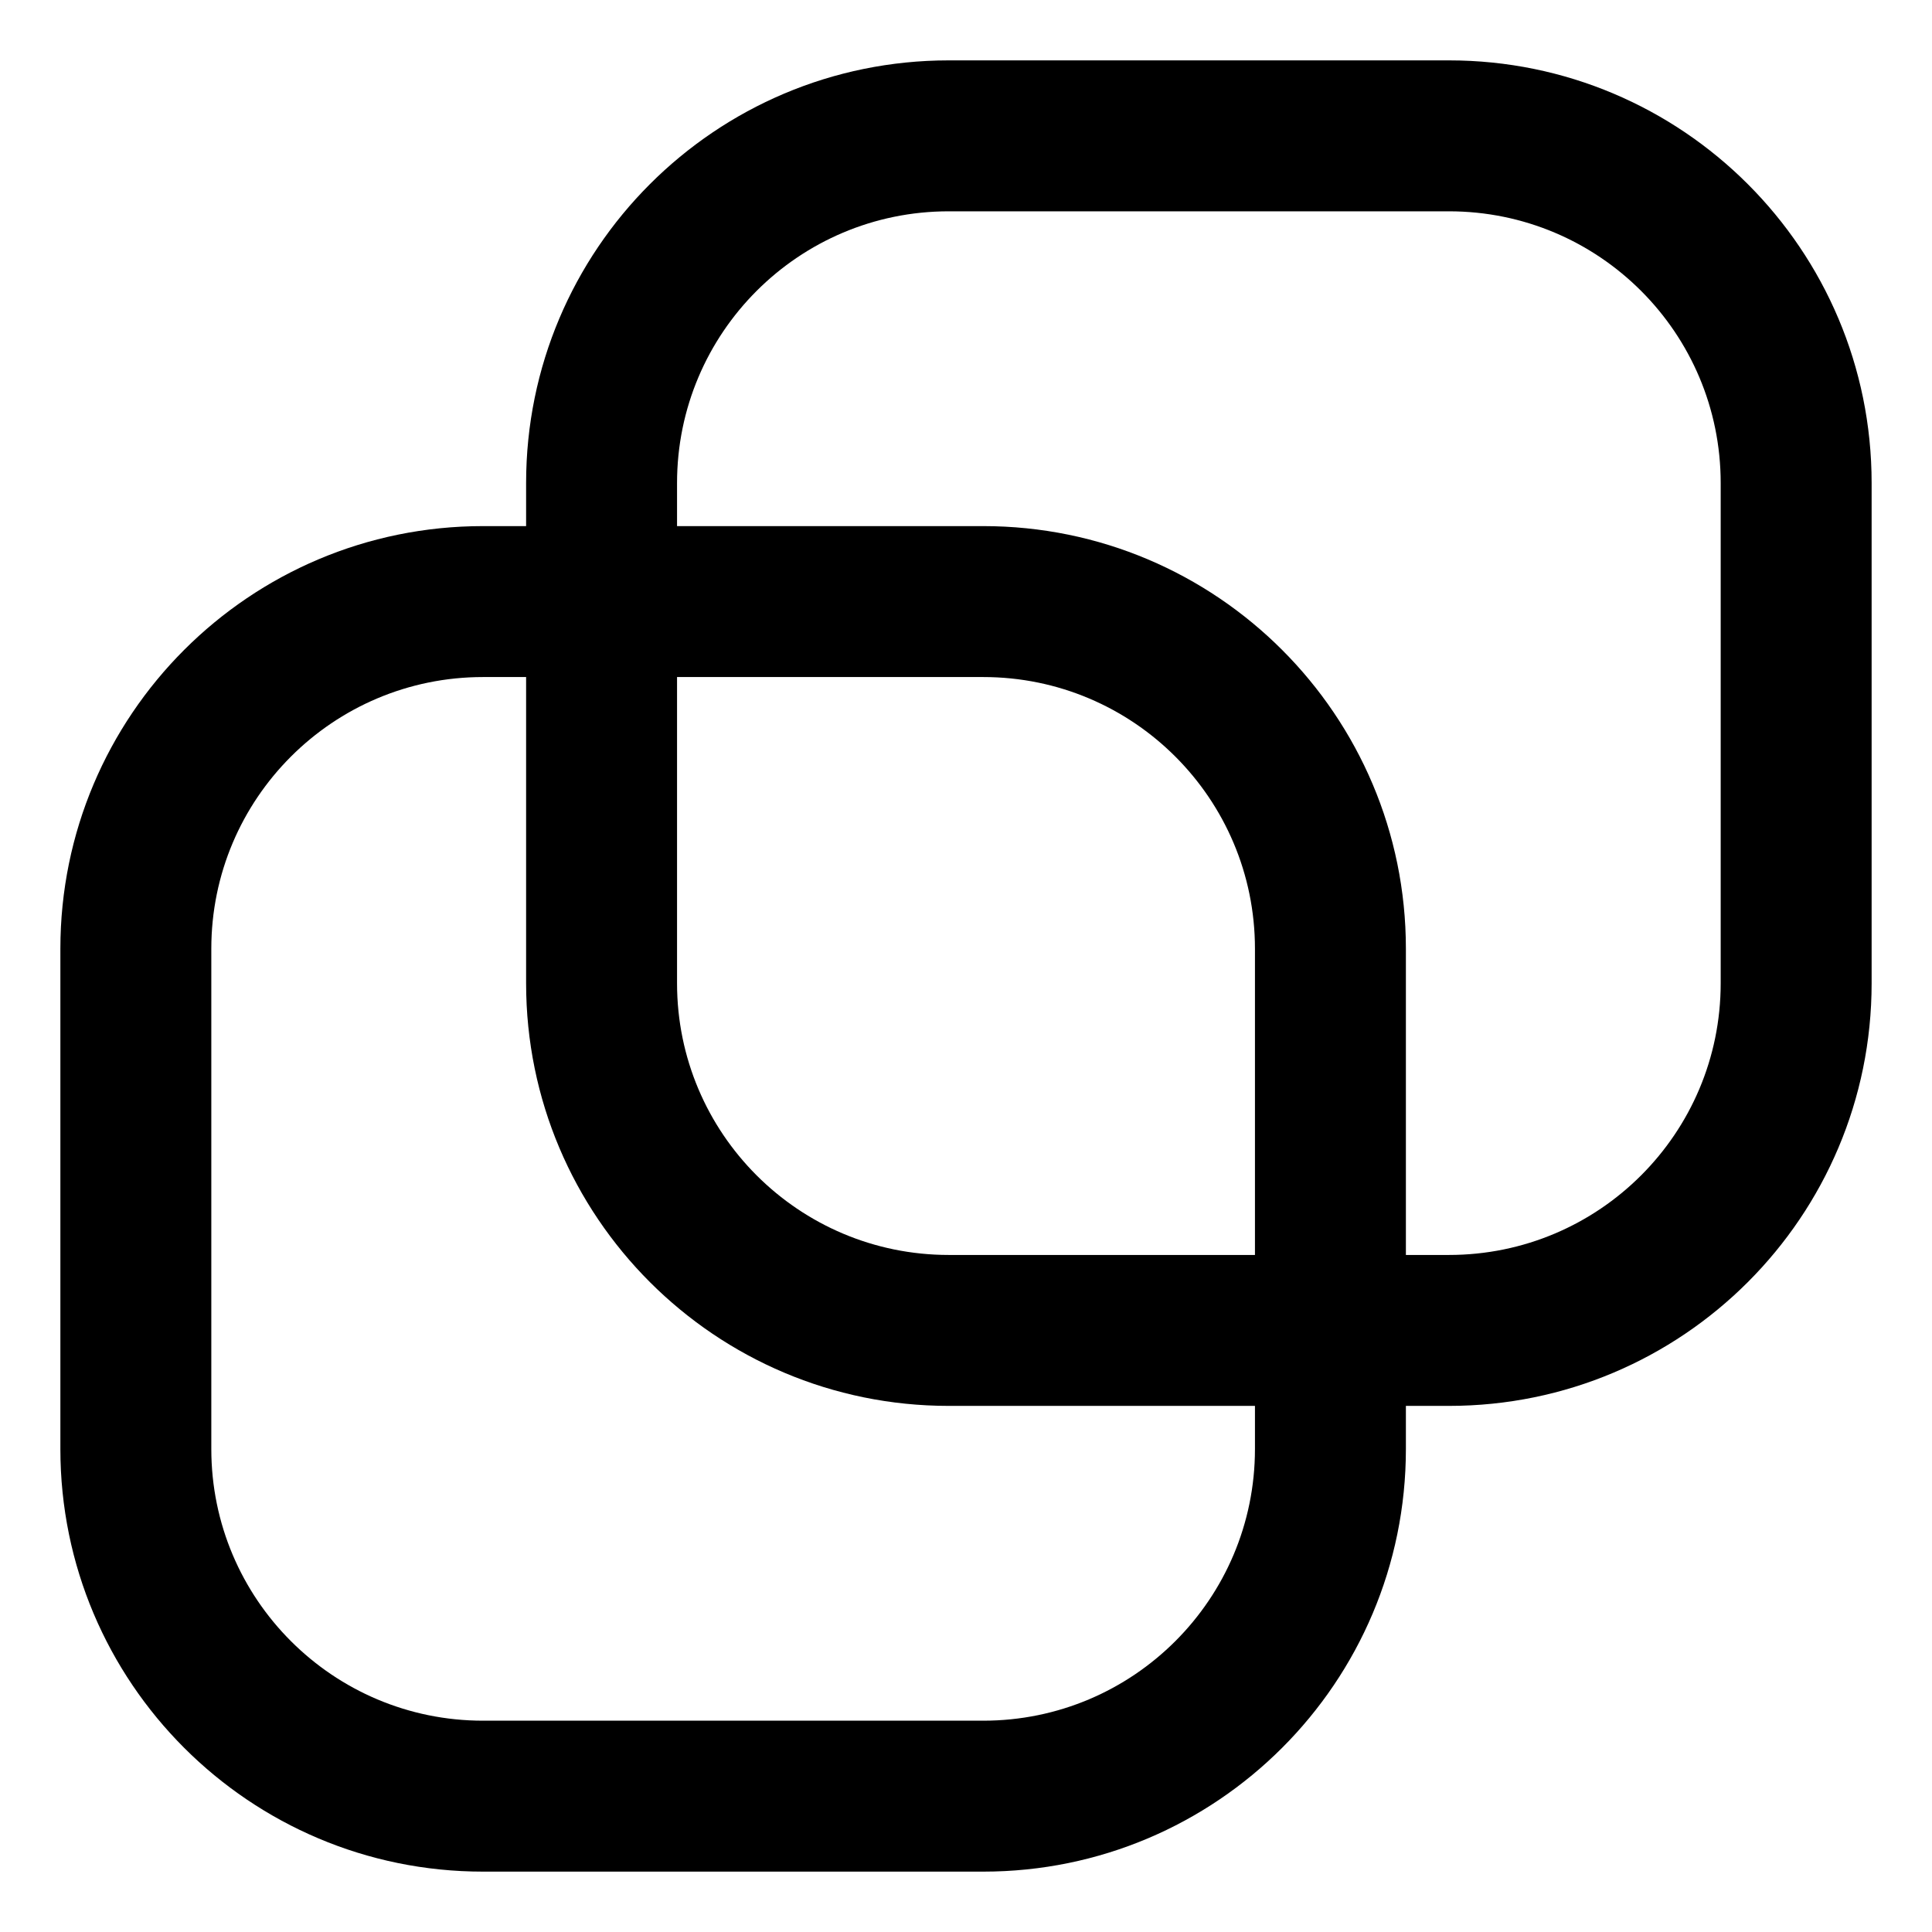
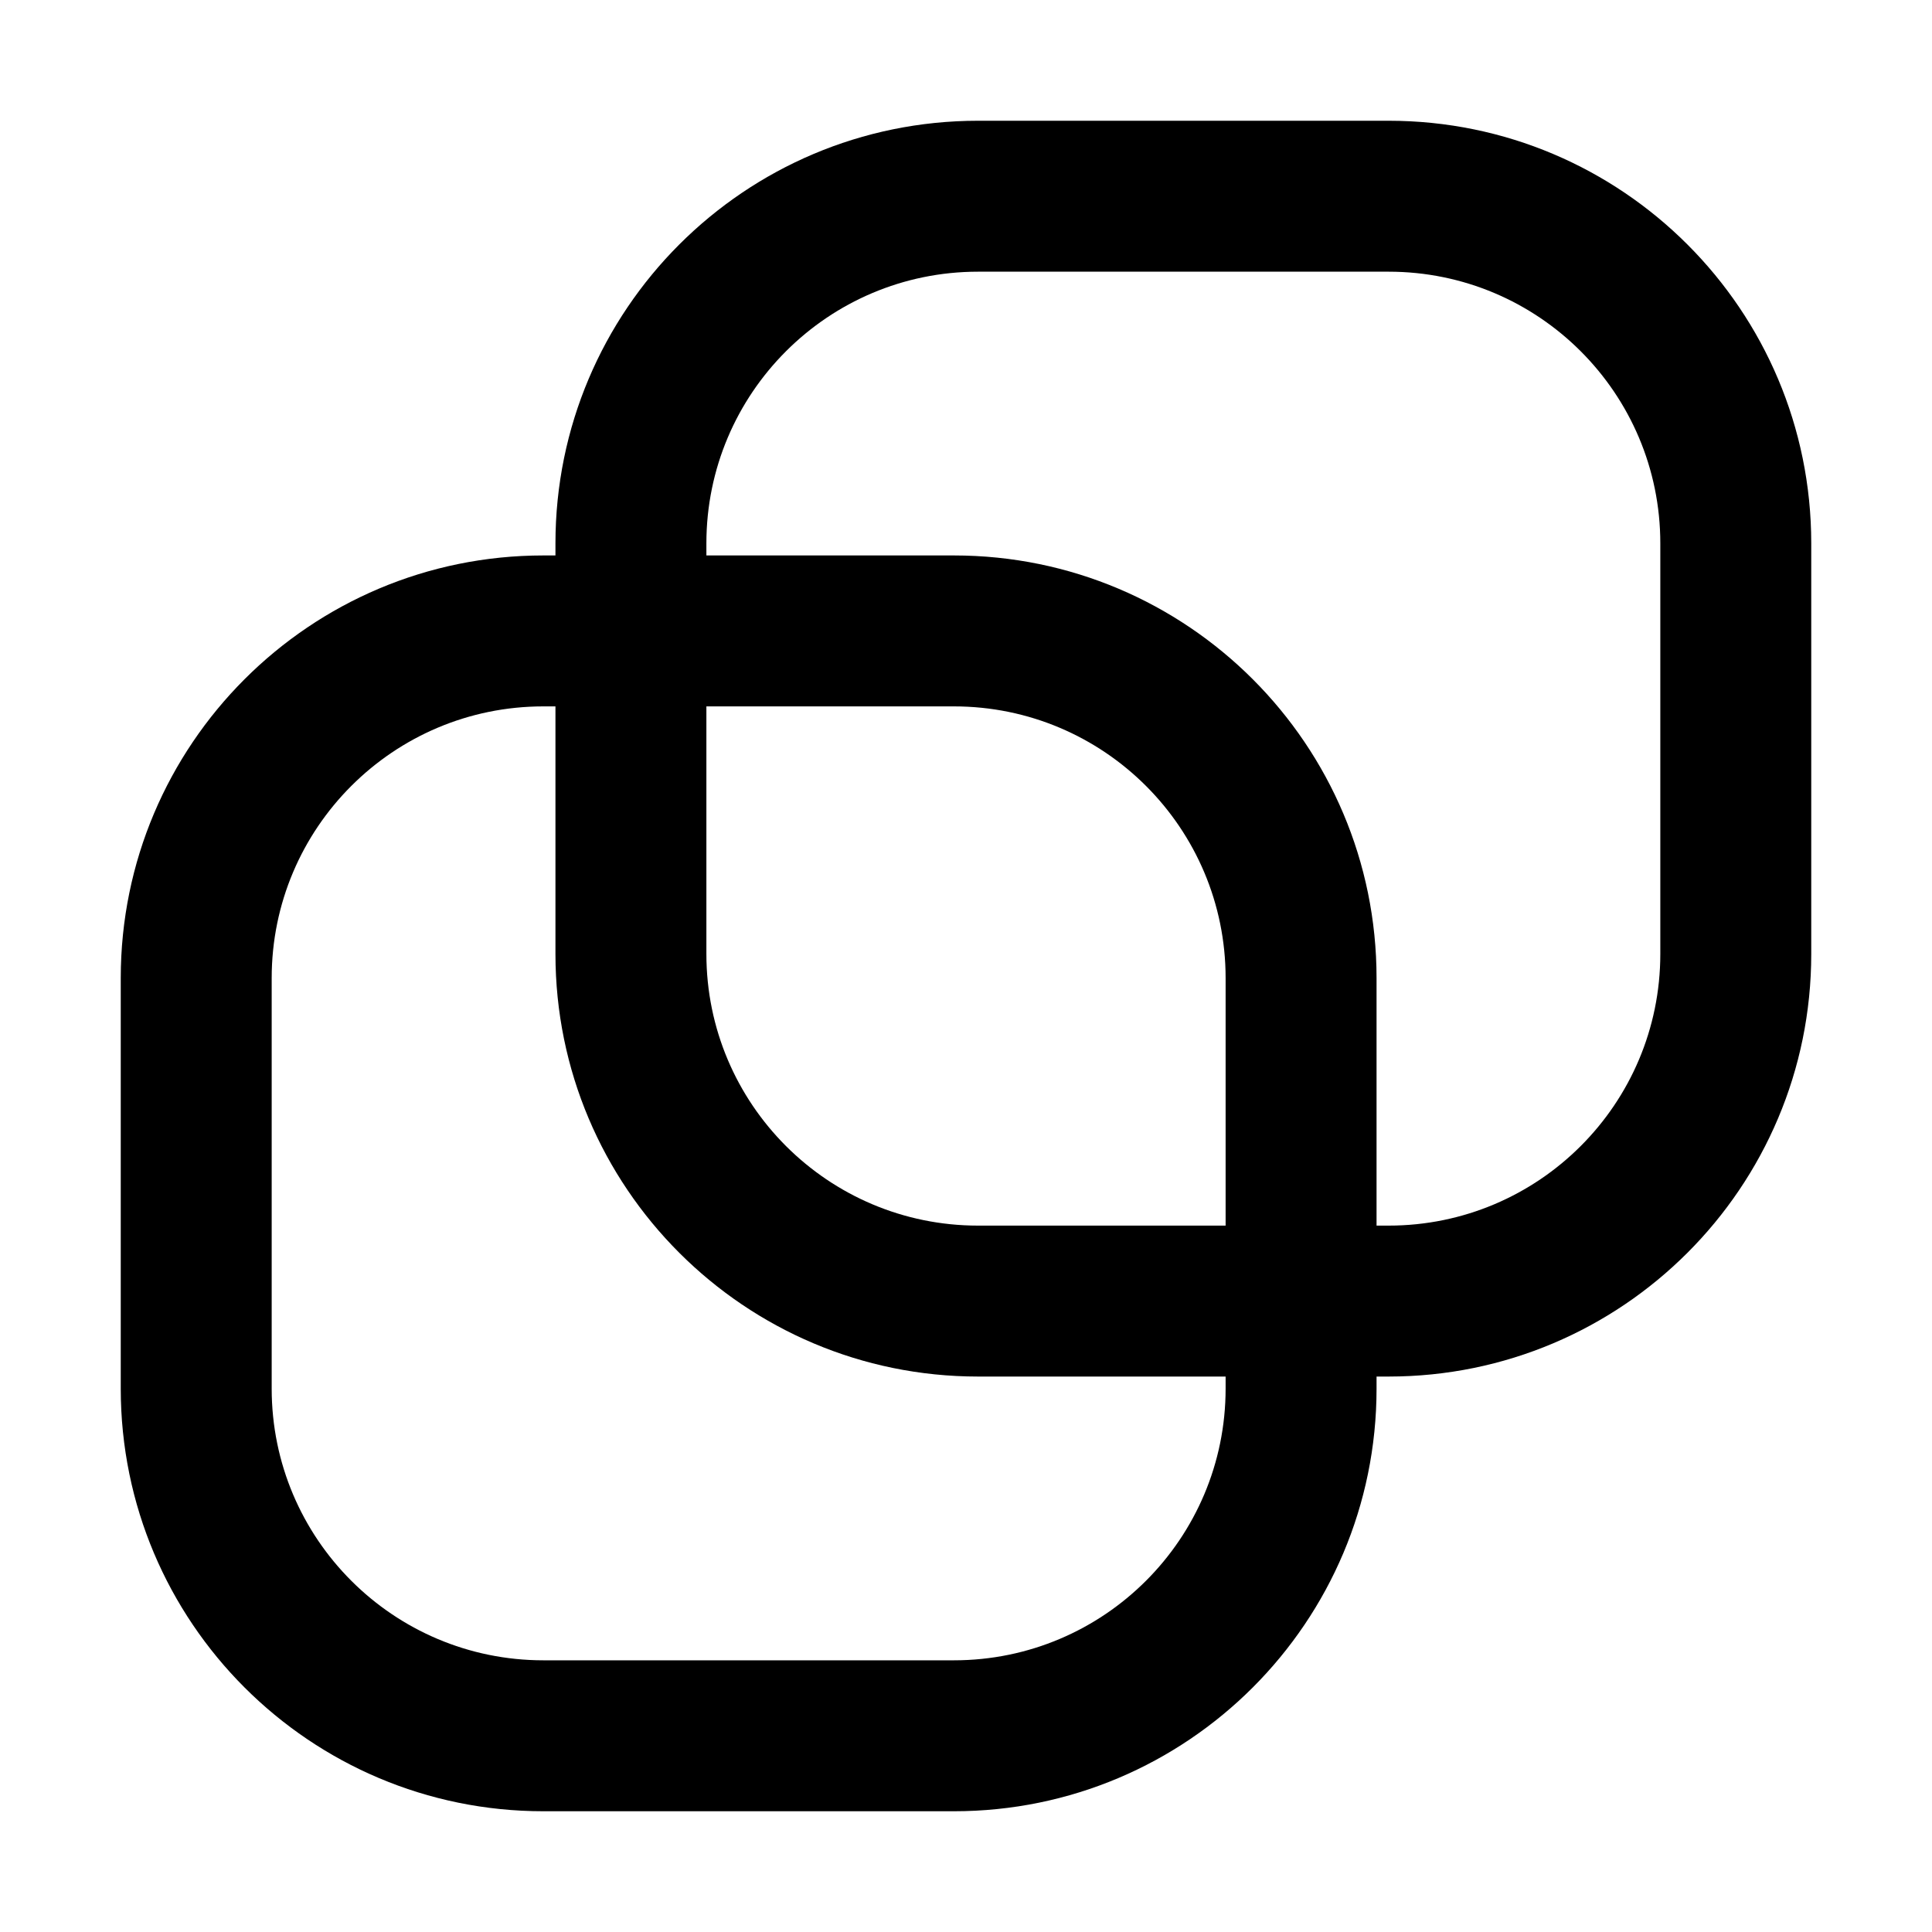
<svg xmlns="http://www.w3.org/2000/svg" width="32" height="32" viewBox="0 0 32 32" fill="none">
-   <path fill-rule="evenodd" clip-rule="evenodd" d="M15.714 3.5H24C26.485 3.5 28.5 5.515 28.5 8V16.286C28.5 18.771 26.485 20.786 24 20.786H23.286V15.714C23.286 11.848 20.152 8.714 16.286 8.714H11.214V8C11.214 5.515 13.229 3.5 15.714 3.5ZM8.714 8.714V8C8.714 4.134 11.848 1 15.714 1H24C27.866 1 31 4.134 31 8V16.286C31 20.152 27.866 23.286 24 23.286H23.286V24C23.286 27.866 20.152 31 16.286 31H8C4.134 31 1 27.866 1 24V15.714C1 11.848 4.134 8.714 8 8.714H8.714ZM20.786 23.286V24C20.786 26.485 18.771 28.5 16.286 28.5H8C5.515 28.5 3.5 26.485 3.5 24V15.714C3.5 13.229 5.515 11.214 8 11.214H8.714V16.286C8.714 20.152 11.848 23.286 15.714 23.286H20.786ZM20.786 20.786H15.714C13.229 20.786 11.214 18.771 11.214 16.286V11.214H16.286C18.771 11.214 20.786 13.229 20.786 15.714V20.786Z" fill="black" />
+   <path fill-rule="evenodd" clip-rule="evenodd" d="M16.2 4.5H23C25.485 4.5 27.5 6.515 27.5 9V15.8C27.5 18.285 25.485 20.3 23 20.3H22.8V16.2C22.8 12.334 19.666 9.2 15.8 9.2H11.7V9C11.7 6.515 13.715 4.5 16.2 4.5ZM9.2 9.2V9C9.2 5.134 12.334 2 16.2 2H23C26.866 2 30 5.134 30 9V15.8C30 19.666 26.866 22.8 23 22.8H22.8V23C22.8 26.866 19.666 30 15.8 30H9C5.134 30 2 26.866 2 23V16.2C2 12.334 5.134 9.2 9 9.2H9.2ZM20.3 22.8V23C20.3 25.485 18.285 27.5 15.8 27.5H9C6.515 27.5 4.5 25.485 4.5 23V16.2C4.5 13.715 6.515 11.7 9 11.7H9.2V15.8C9.2 19.666 12.334 22.8 16.2 22.8H20.3ZM20.3 20.3H16.2C13.715 20.3 11.7 18.285 11.7 15.8V11.7H15.8C18.285 11.7 20.3 13.715 20.3 16.2V20.3Z" fill="black" />
</svg>
